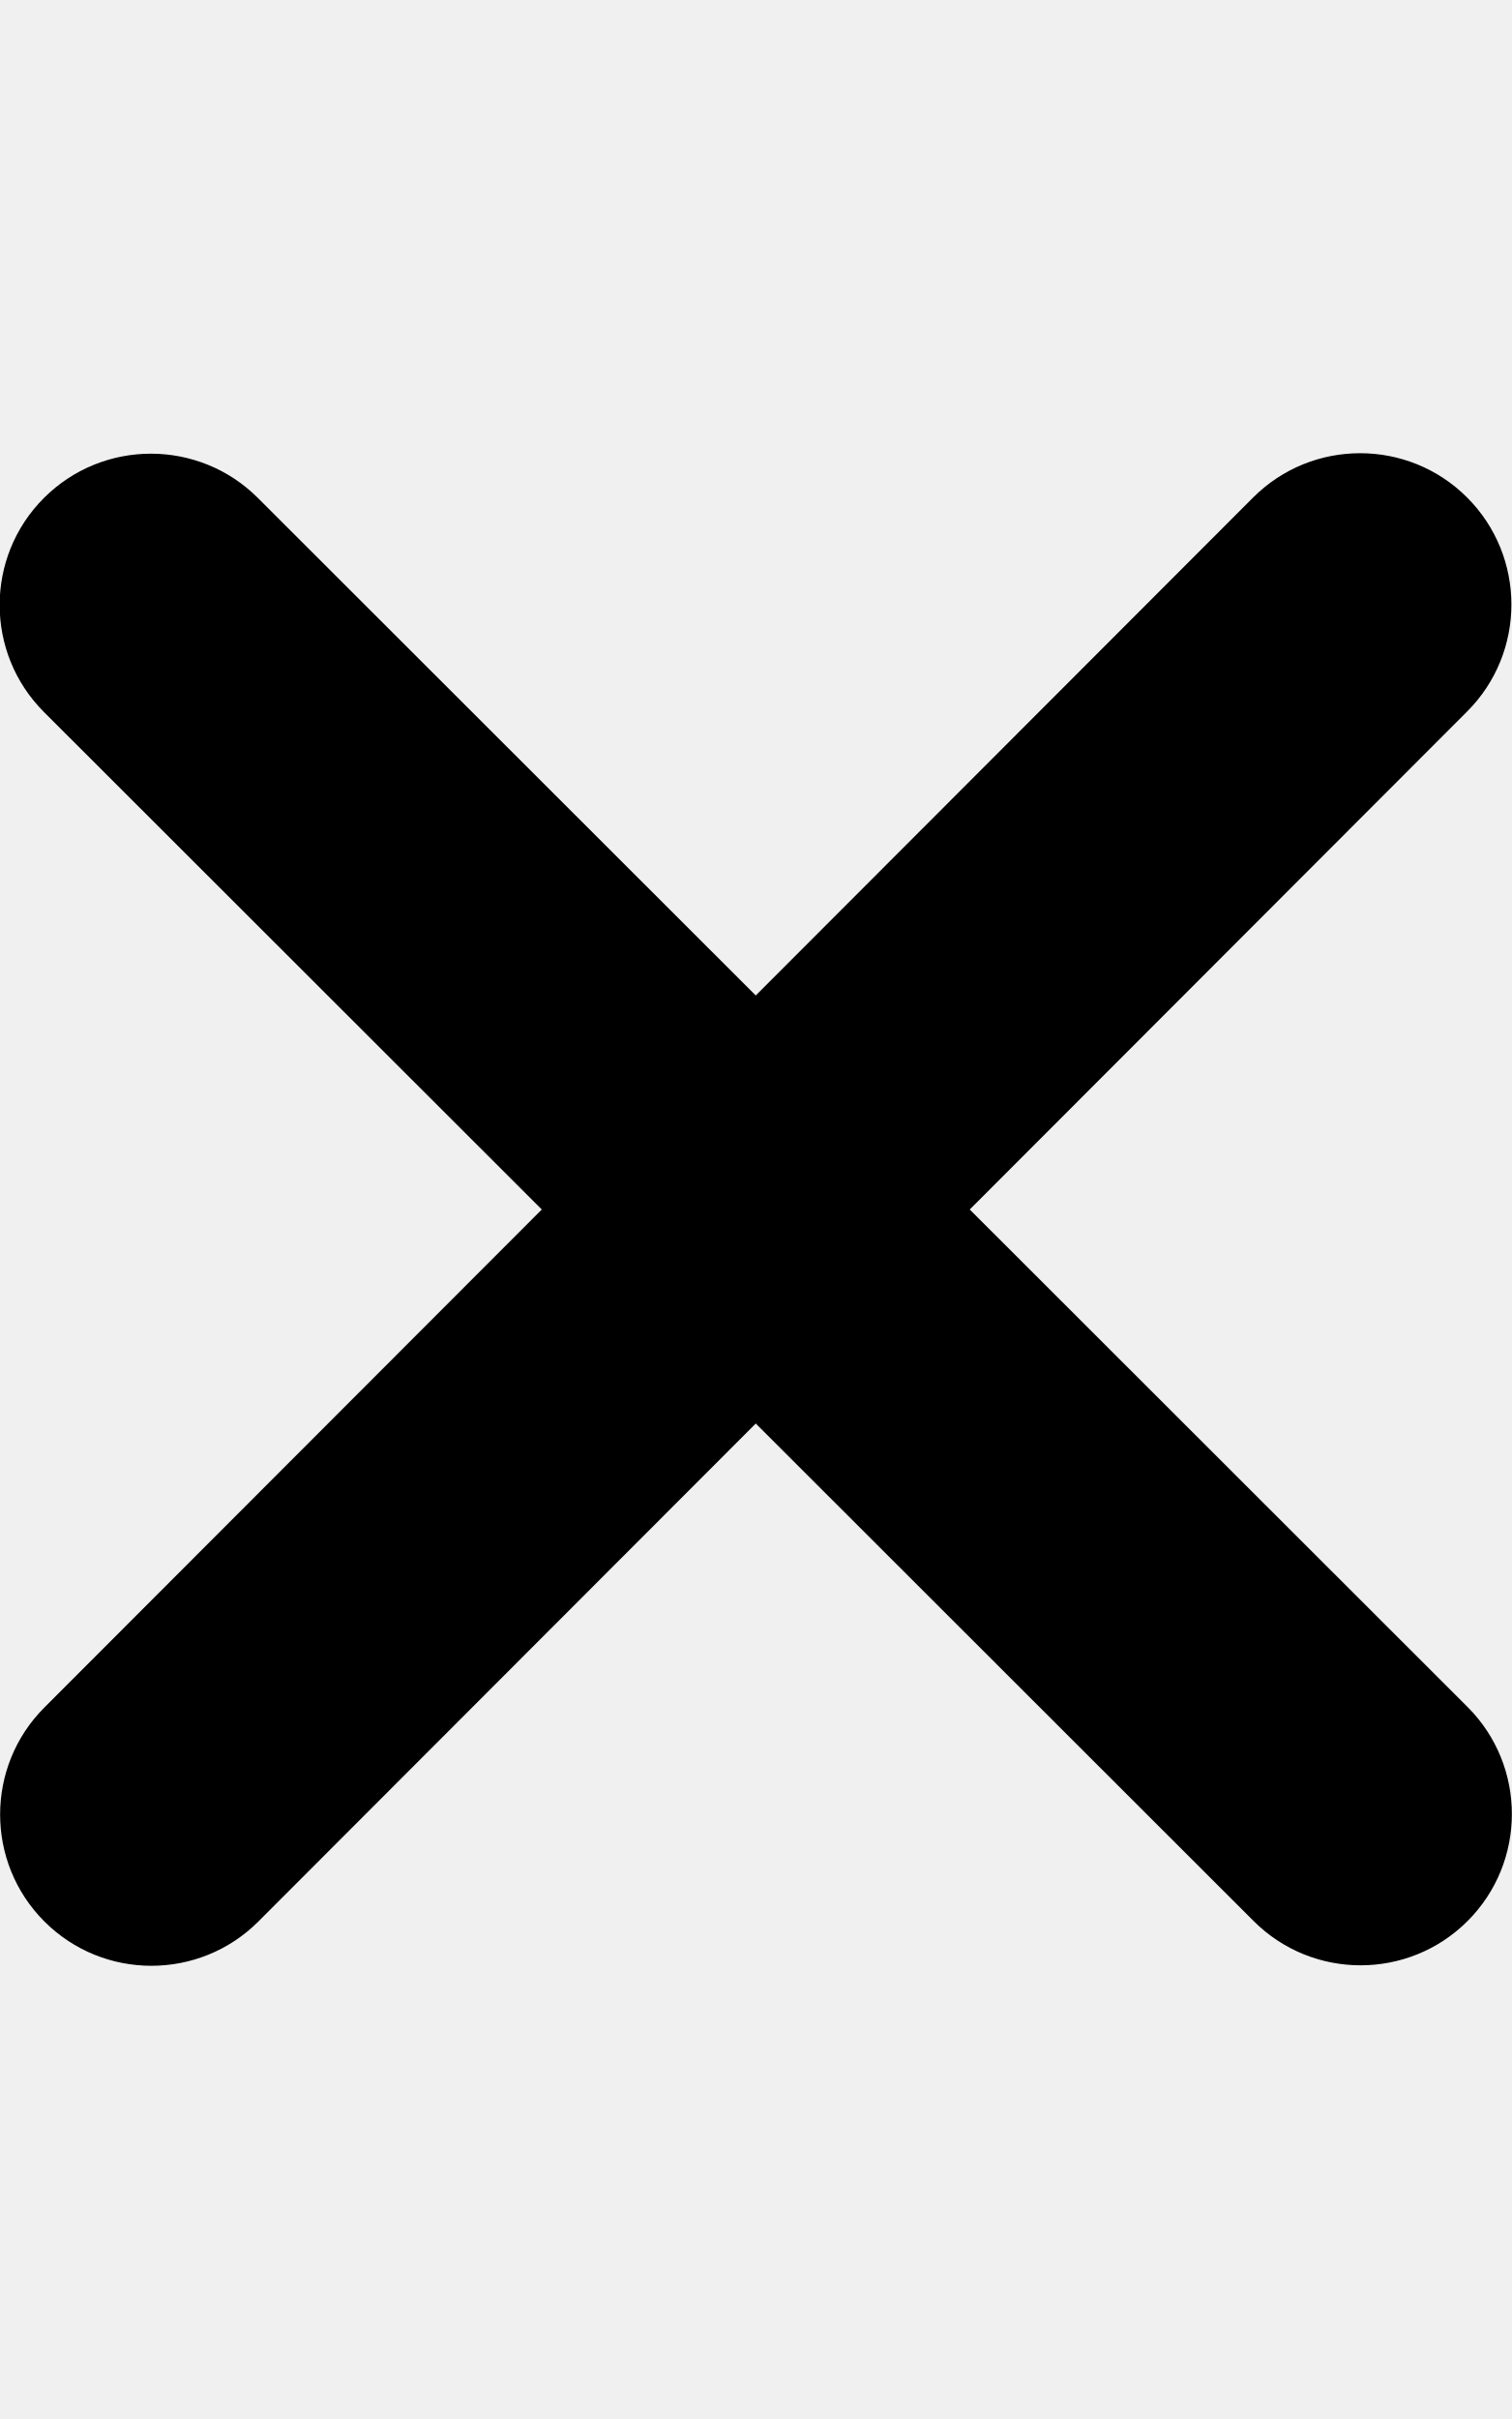
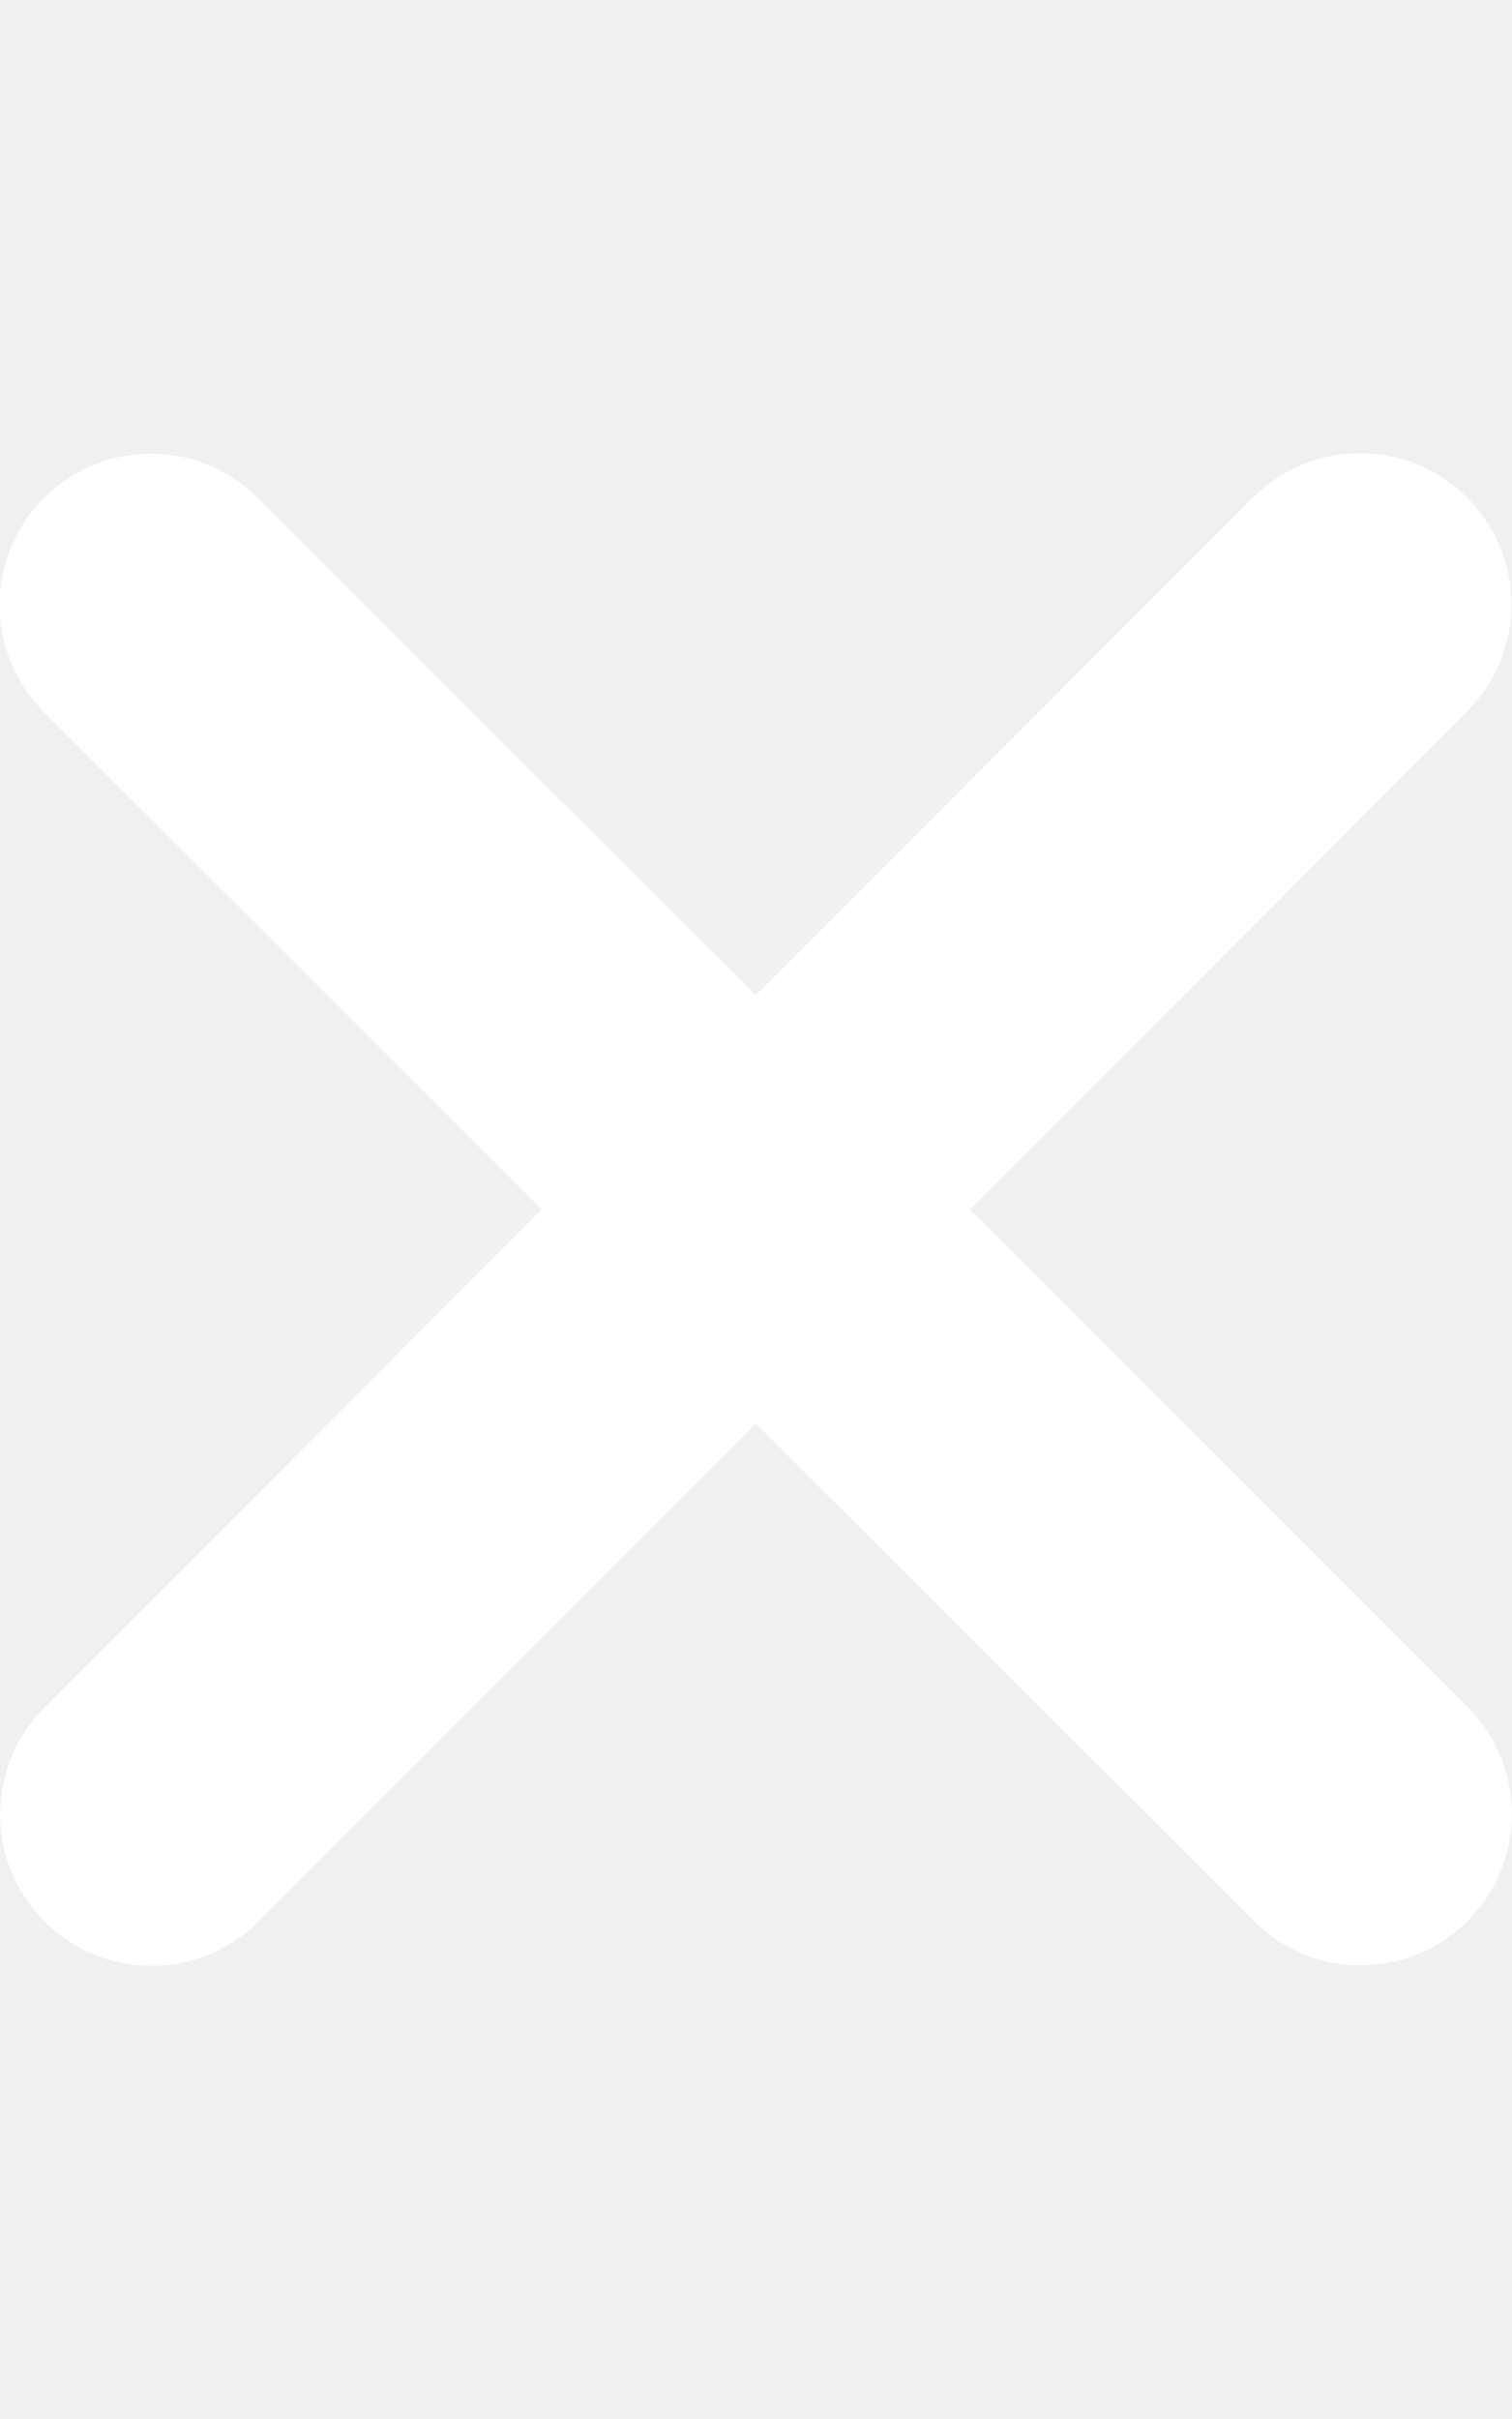
<svg xmlns="http://www.w3.org/2000/svg" viewBox="0 0 320 512">
-   <path d="M310.6 150.6c12.5-12.5 12.5-32.8 0-45.3s-32.8-12.5-45.3 0L160 210.7 54.6 105.4c-12.5-12.5-32.8-12.5-45.3 0s-12.5 32.8 0 45.3L114.7 256 9.4 361.4c-12.5 12.5-12.5 32.8 0 45.3s32.8 12.5 45.3 0L160 301.3 265.4 406.6c12.5 12.5 32.8 12.5 45.3 0s12.5-32.8 0-45.3L205.3 256 310.6 150.6z" />
+   <path fill="#FFFFFF" d="M310.6 150.6c12.5-12.5 12.5-32.8 0-45.3s-32.8-12.5-45.3 0L160 210.7 54.6 105.4c-12.5-12.5-32.8-12.5-45.3 0s-12.5 32.8 0 45.3L114.7 256 9.4 361.4c-12.5 12.5-12.5 32.8 0 45.3s32.8 12.5 45.3 0L160 301.3 265.4 406.6c12.5 12.5 32.8 12.5 45.3 0s12.5-32.8 0-45.3L205.3 256 310.6 150.6z" />
</svg>
